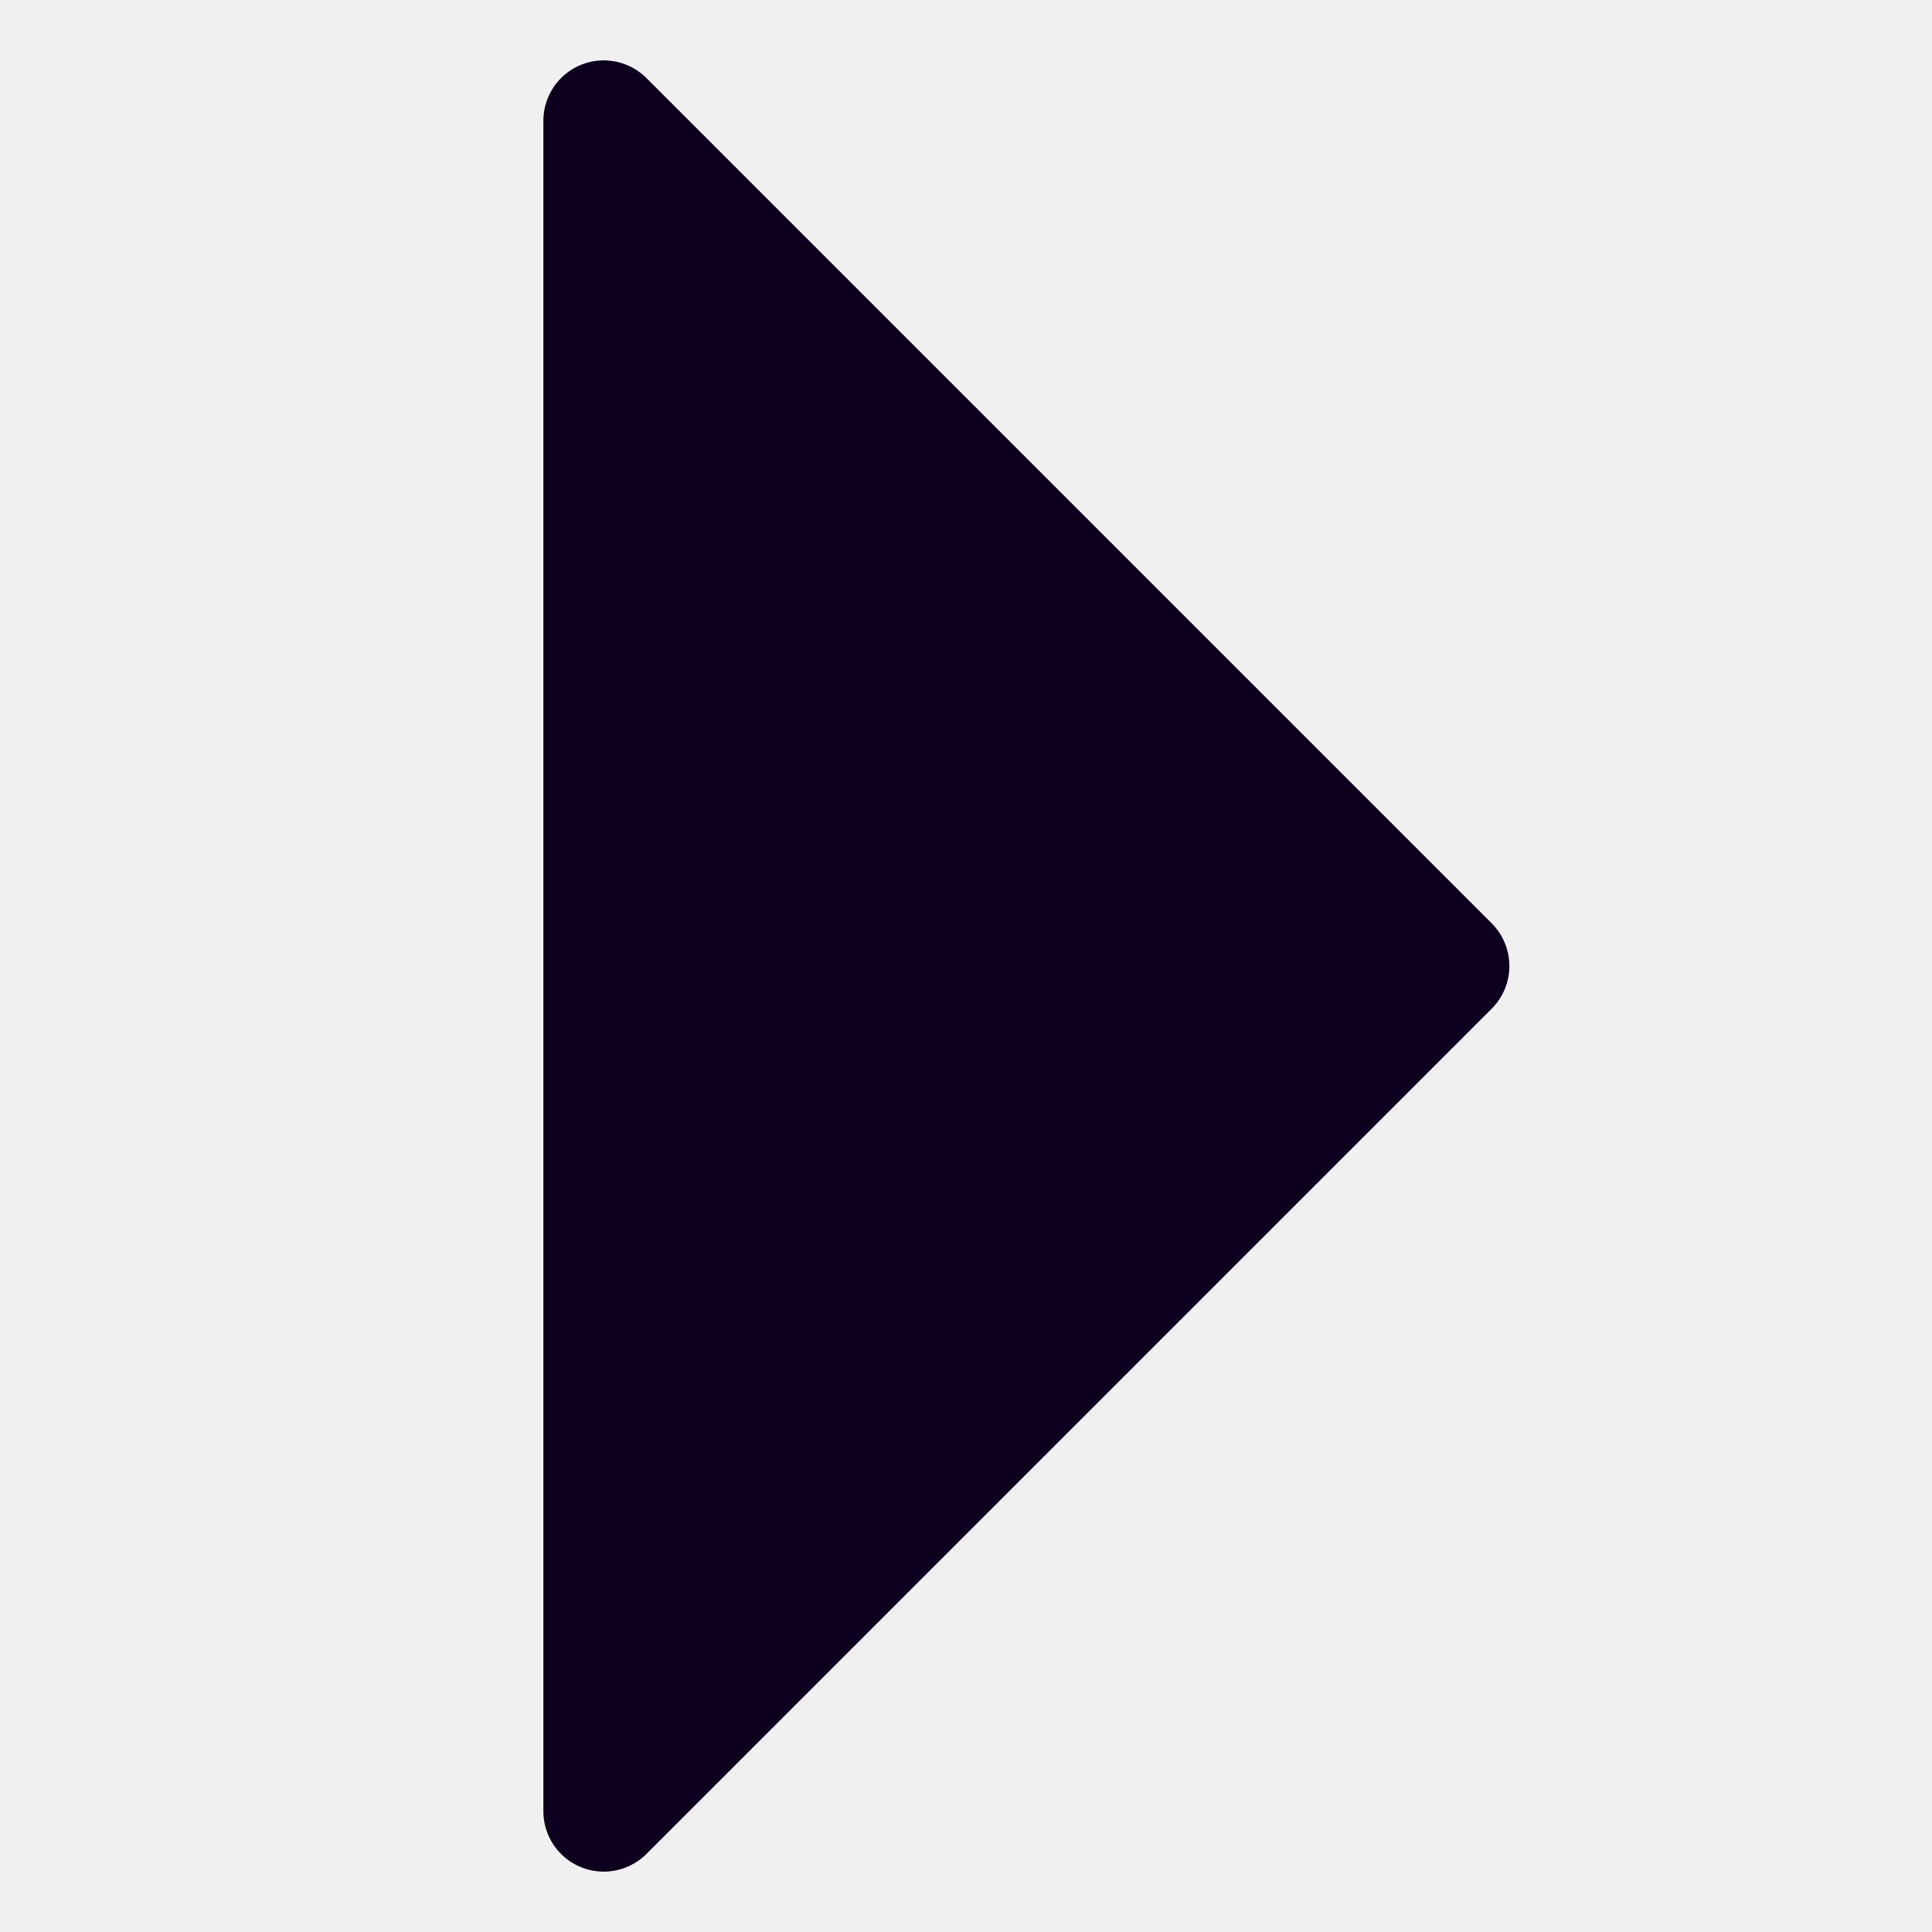
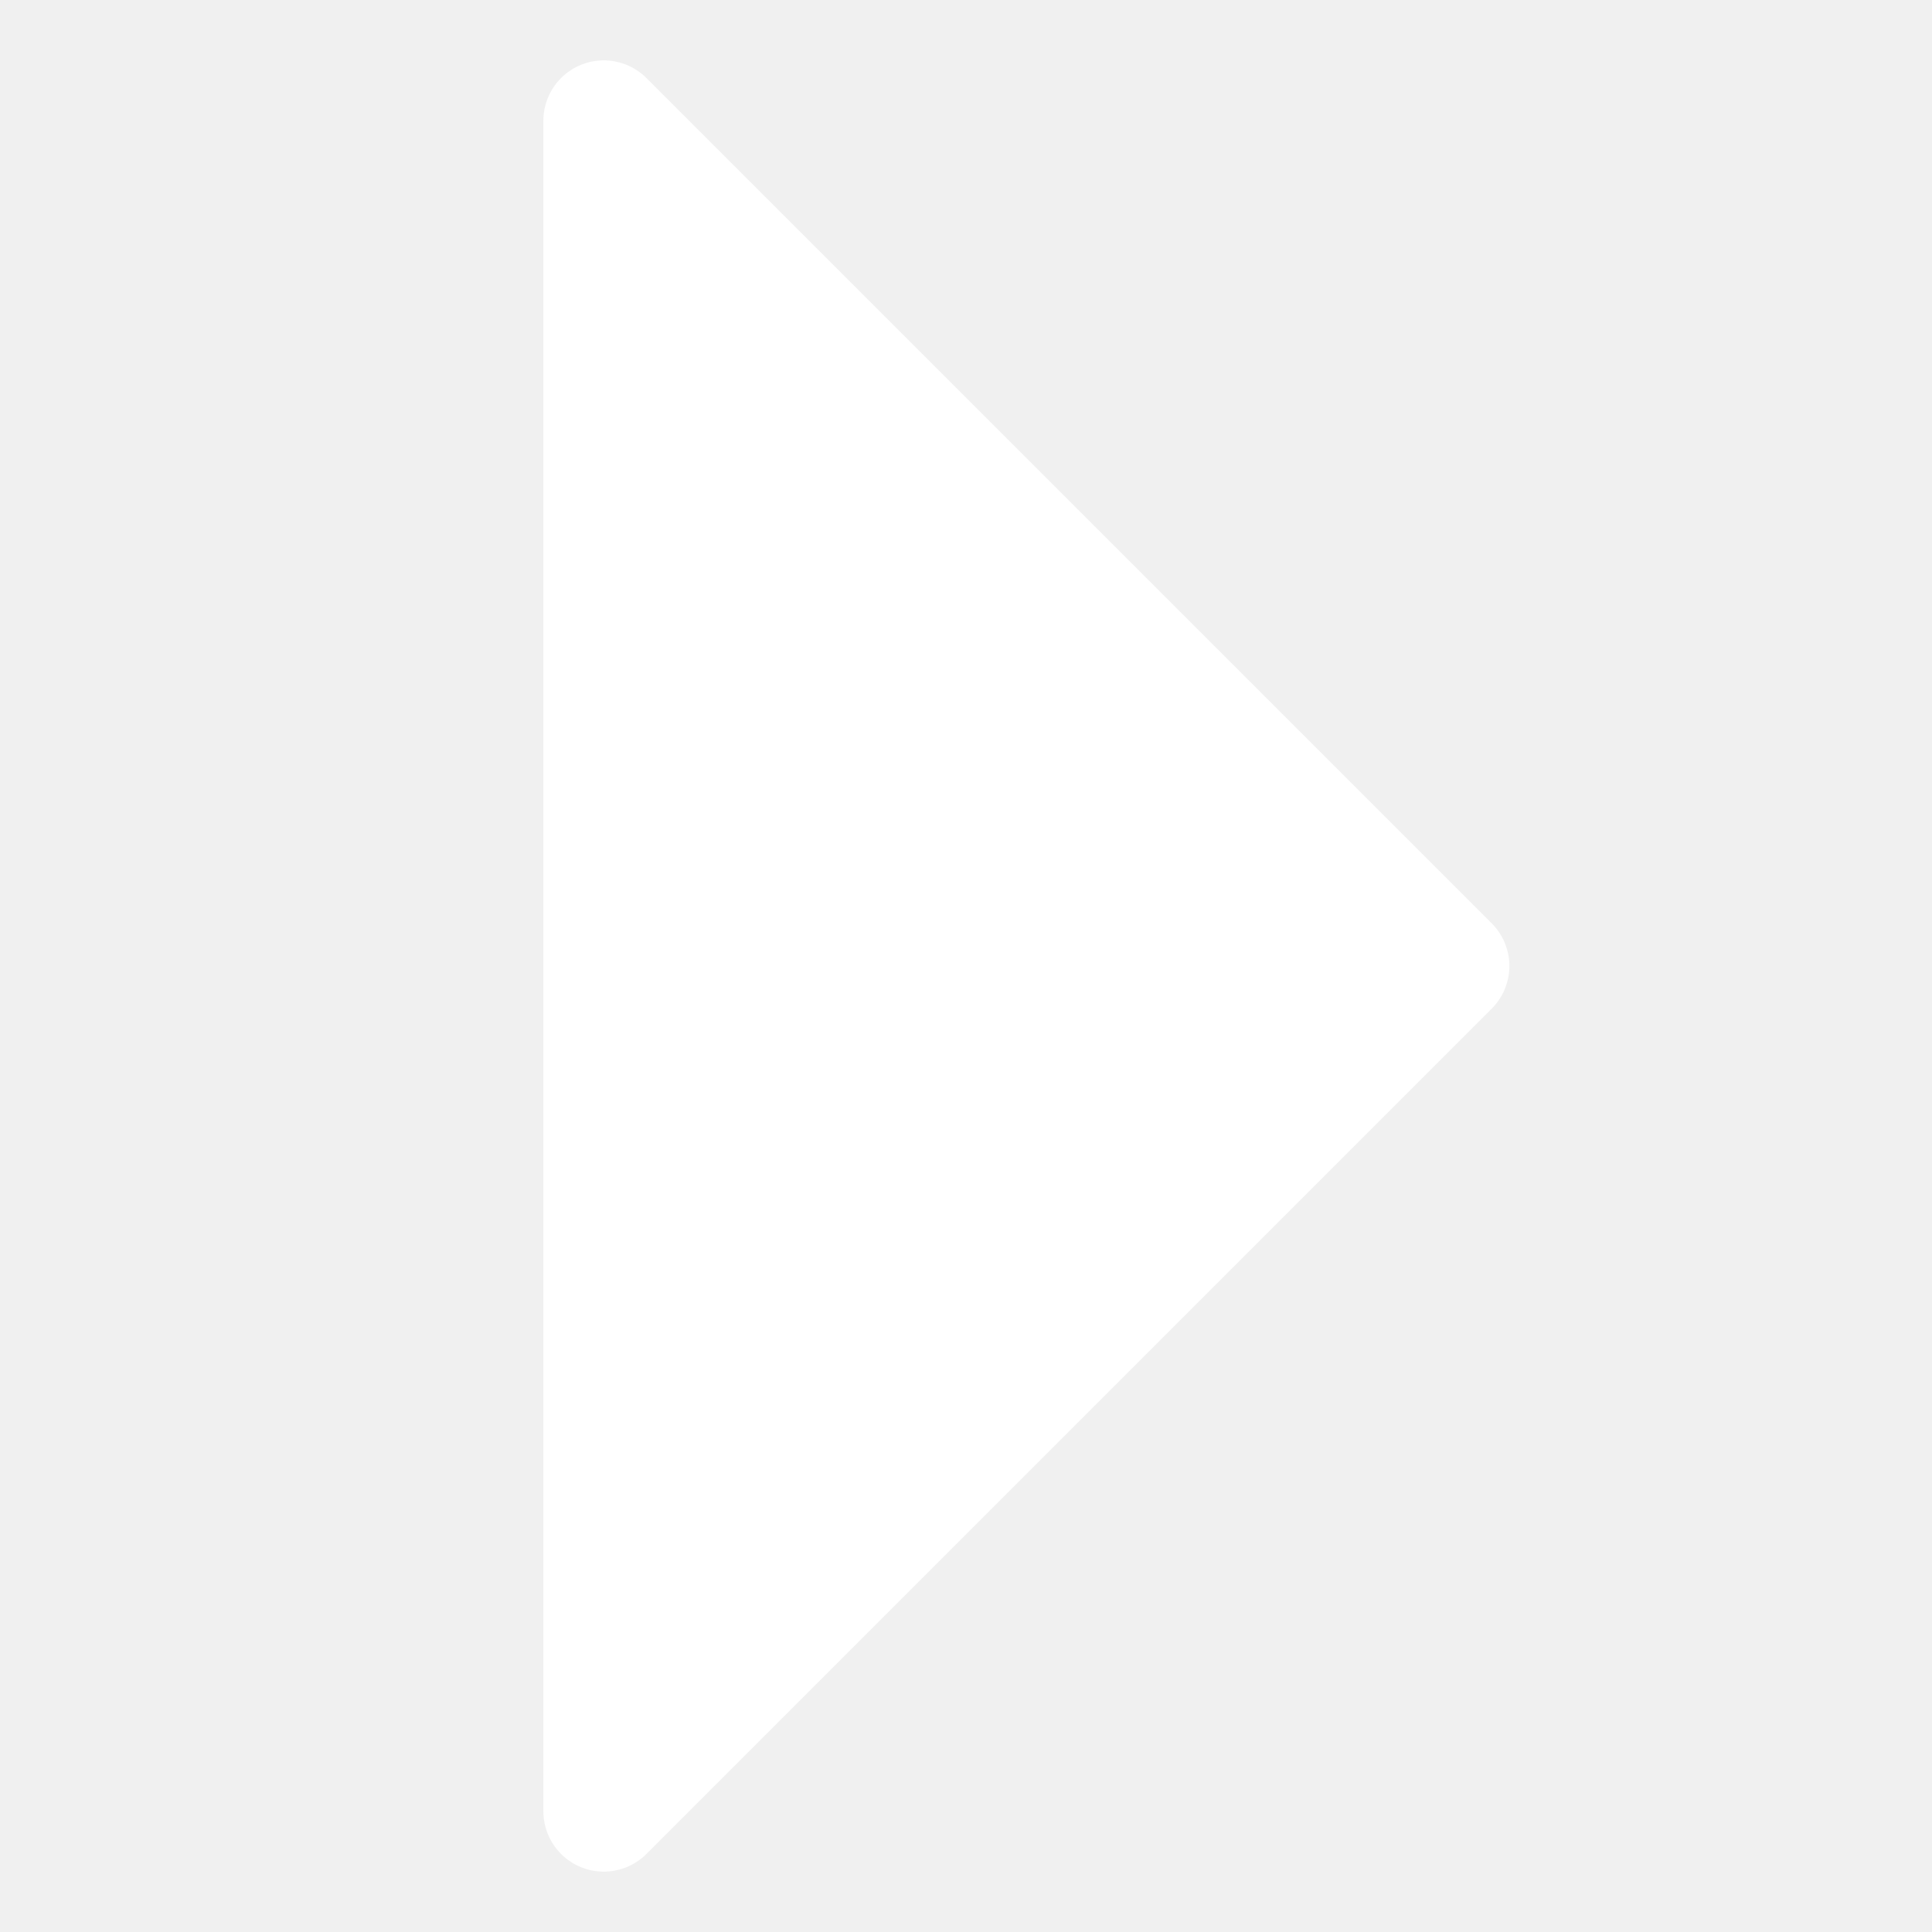
- <svg xmlns="http://www.w3.org/2000/svg" id="i-play" viewBox="0 0 32 32" width="32" height="32" fill="#0d001e" stroke="#0d001e" stroke-linecap="round" stroke-linejoin="round" stroke-width="2">
+ <svg xmlns="http://www.w3.org/2000/svg" id="i-play" viewBox="0 0 32 32" width="32" height="32" fill="white" stroke="white" stroke-linecap="round" stroke-linejoin="round" stroke-width="2">
  <path d="M10 2 L10 30 24 16 Z" />
</svg>
